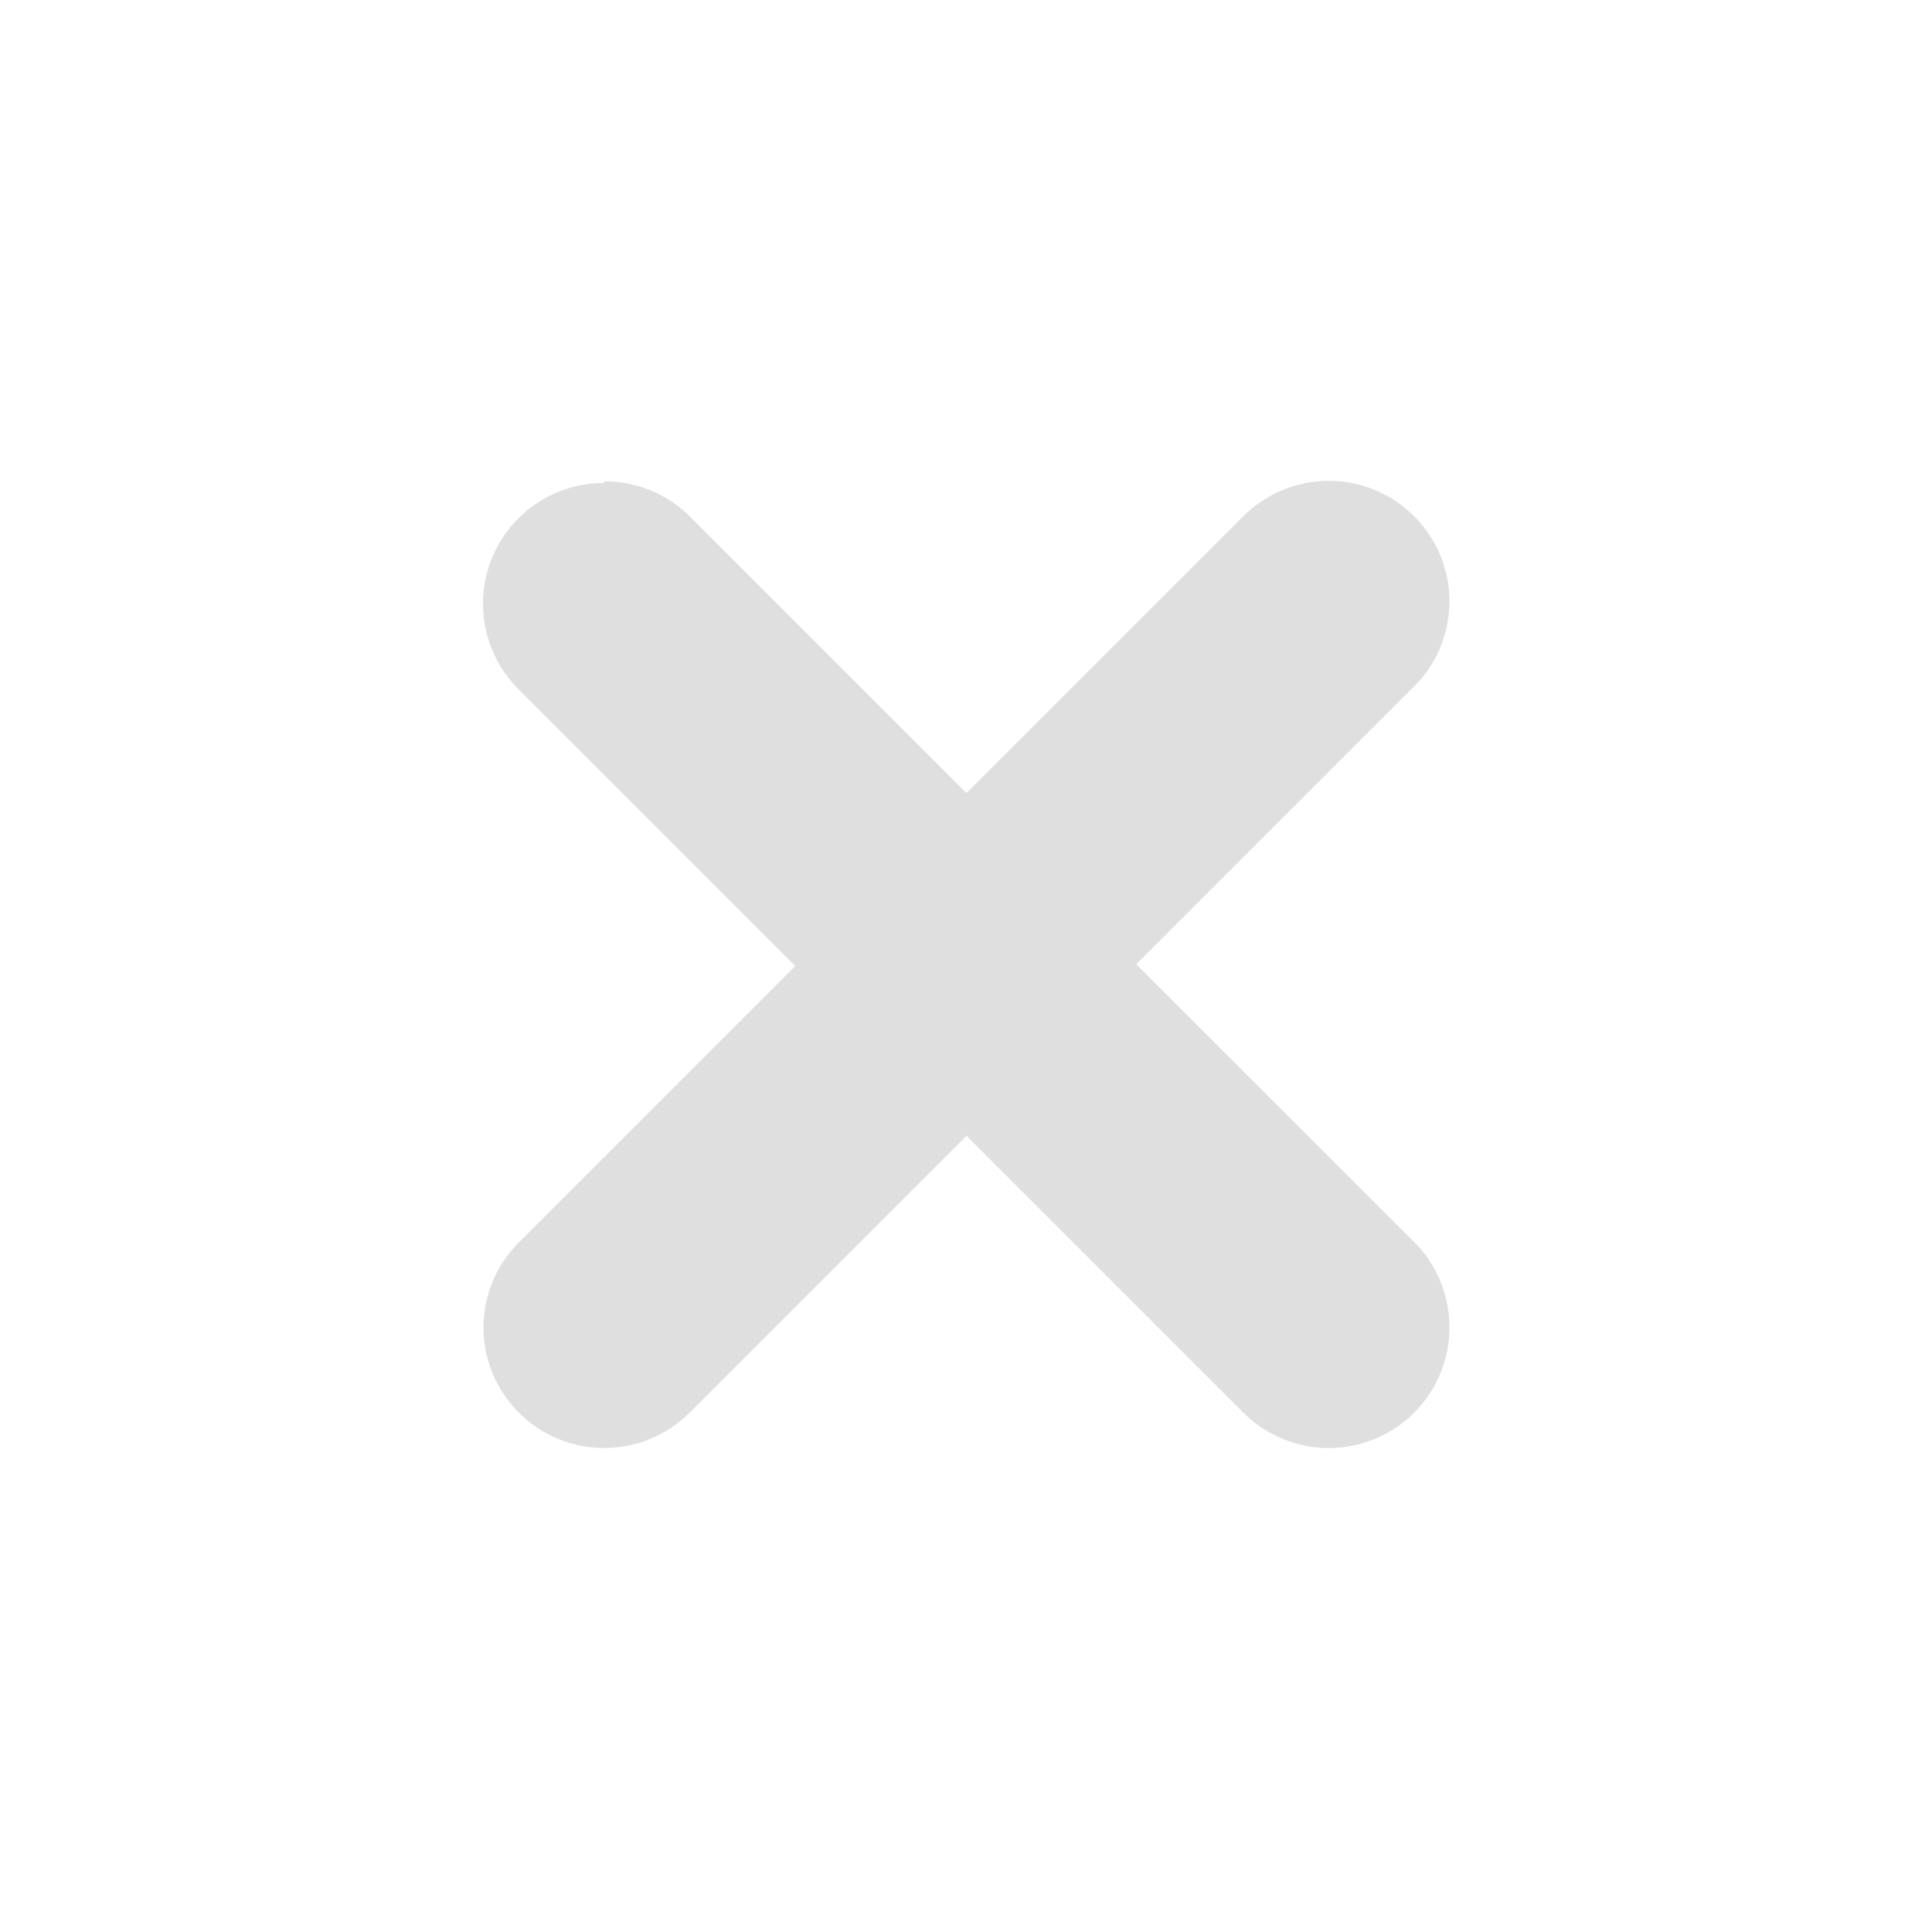
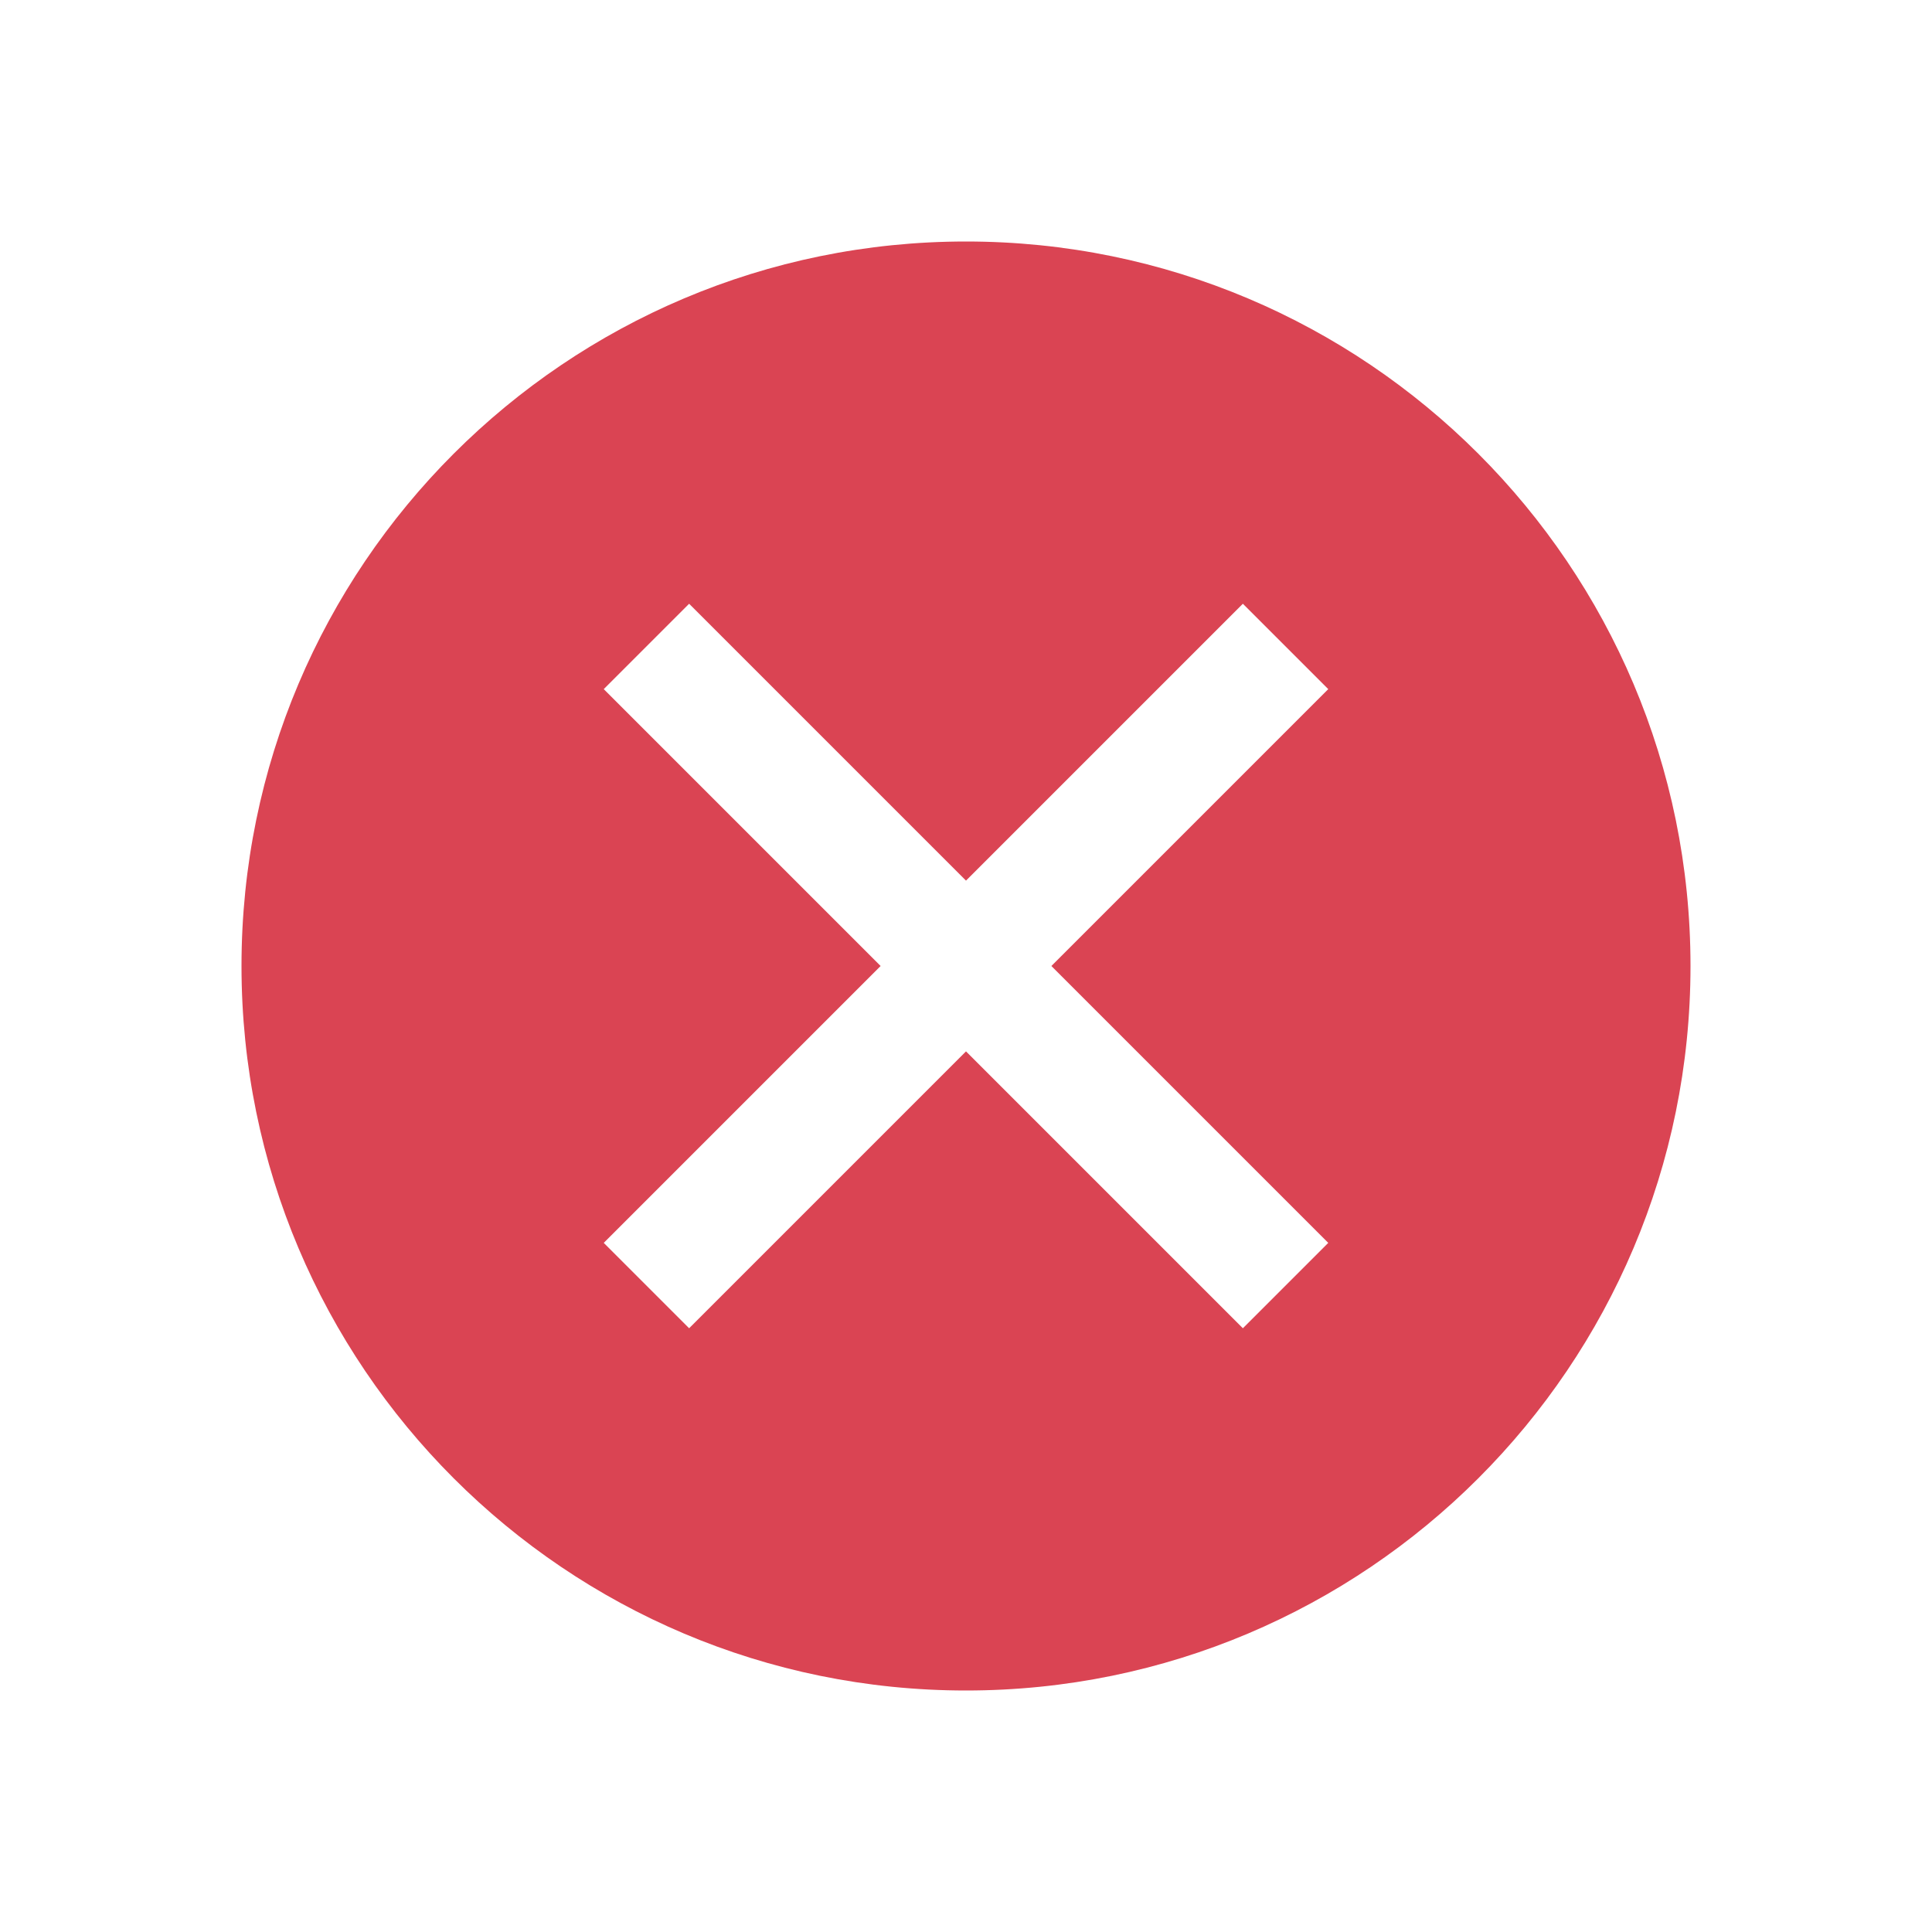
- <svg xmlns="http://www.w3.org/2000/svg" width="16" height="16" viewBox="0 0 16 16">
-   <defs>
-     <style id="current-color-scheme" type="text/css">
-    .ColorScheme-Text { color:#dfdfdf; } .ColorScheme-Highlight { color:#5294e2; }
-   </style>
+ <svg xmlns="http://www.w3.org/2000/svg" viewBox="0 0 16 16">
+   <defs id="defs3051">
+     <style type="text/css" id="current-color-scheme">
+       .ColorScheme-Text {
+         color:#eff0f1;
+       }
+       .ColorScheme-NegativeText {
+         color:#da4453;
+       }
+       </style>
  </defs>
-   <path style="fill:currentColor" class="ColorScheme-Text" d="M 11.004 3.982 A 1 1 0 0 0 10.297 4.275 L 8.004 6.568 L 5.721 4.285 A 1 1 0 0 0 5.711 4.275 A 1 1 0 0 0 5.01 3.986 L 5 4 A 1 1 0 0 0 4 5 A 1 1 0 0 0 4.293 5.707 L 6.586 8 L 4.293 10.293 A 1 1 0 0 0 4.004 10.992 A 1 1 0 0 0 5.004 11.992 A 1 1 0 0 0 5.711 11.699 L 8.004 9.406 L 10.287 11.689 A 1 1 0 0 0 11.004 11.992 A 1 1 0 0 0 12.004 10.992 A 1 1 0 0 0 11.711 10.285 L 9.41 7.986 L 11.693 5.703 A 1 1 0 0 0 12.004 4.982 A 1 1 0 0 0 11.004 3.982 z" />
+   <path style="fill:currentColor;fill-opacity:1;stroke:none" class="ColorScheme-NegativeText" d="M 8,2 A 6,6 0 0 0 2,8 6,6 0 0 0 8,14 6,6 0 0 0 14,8 6,6 0 0 0 8,2 Z M 5.707,5 8,7.293 10.293,5 11,5.707 8.707,8 11,10.293 10.293,11 8,8.707 5.707,11 5,10.293 7.293,8 5,5.707 5.707,5 Z" />
</svg>
